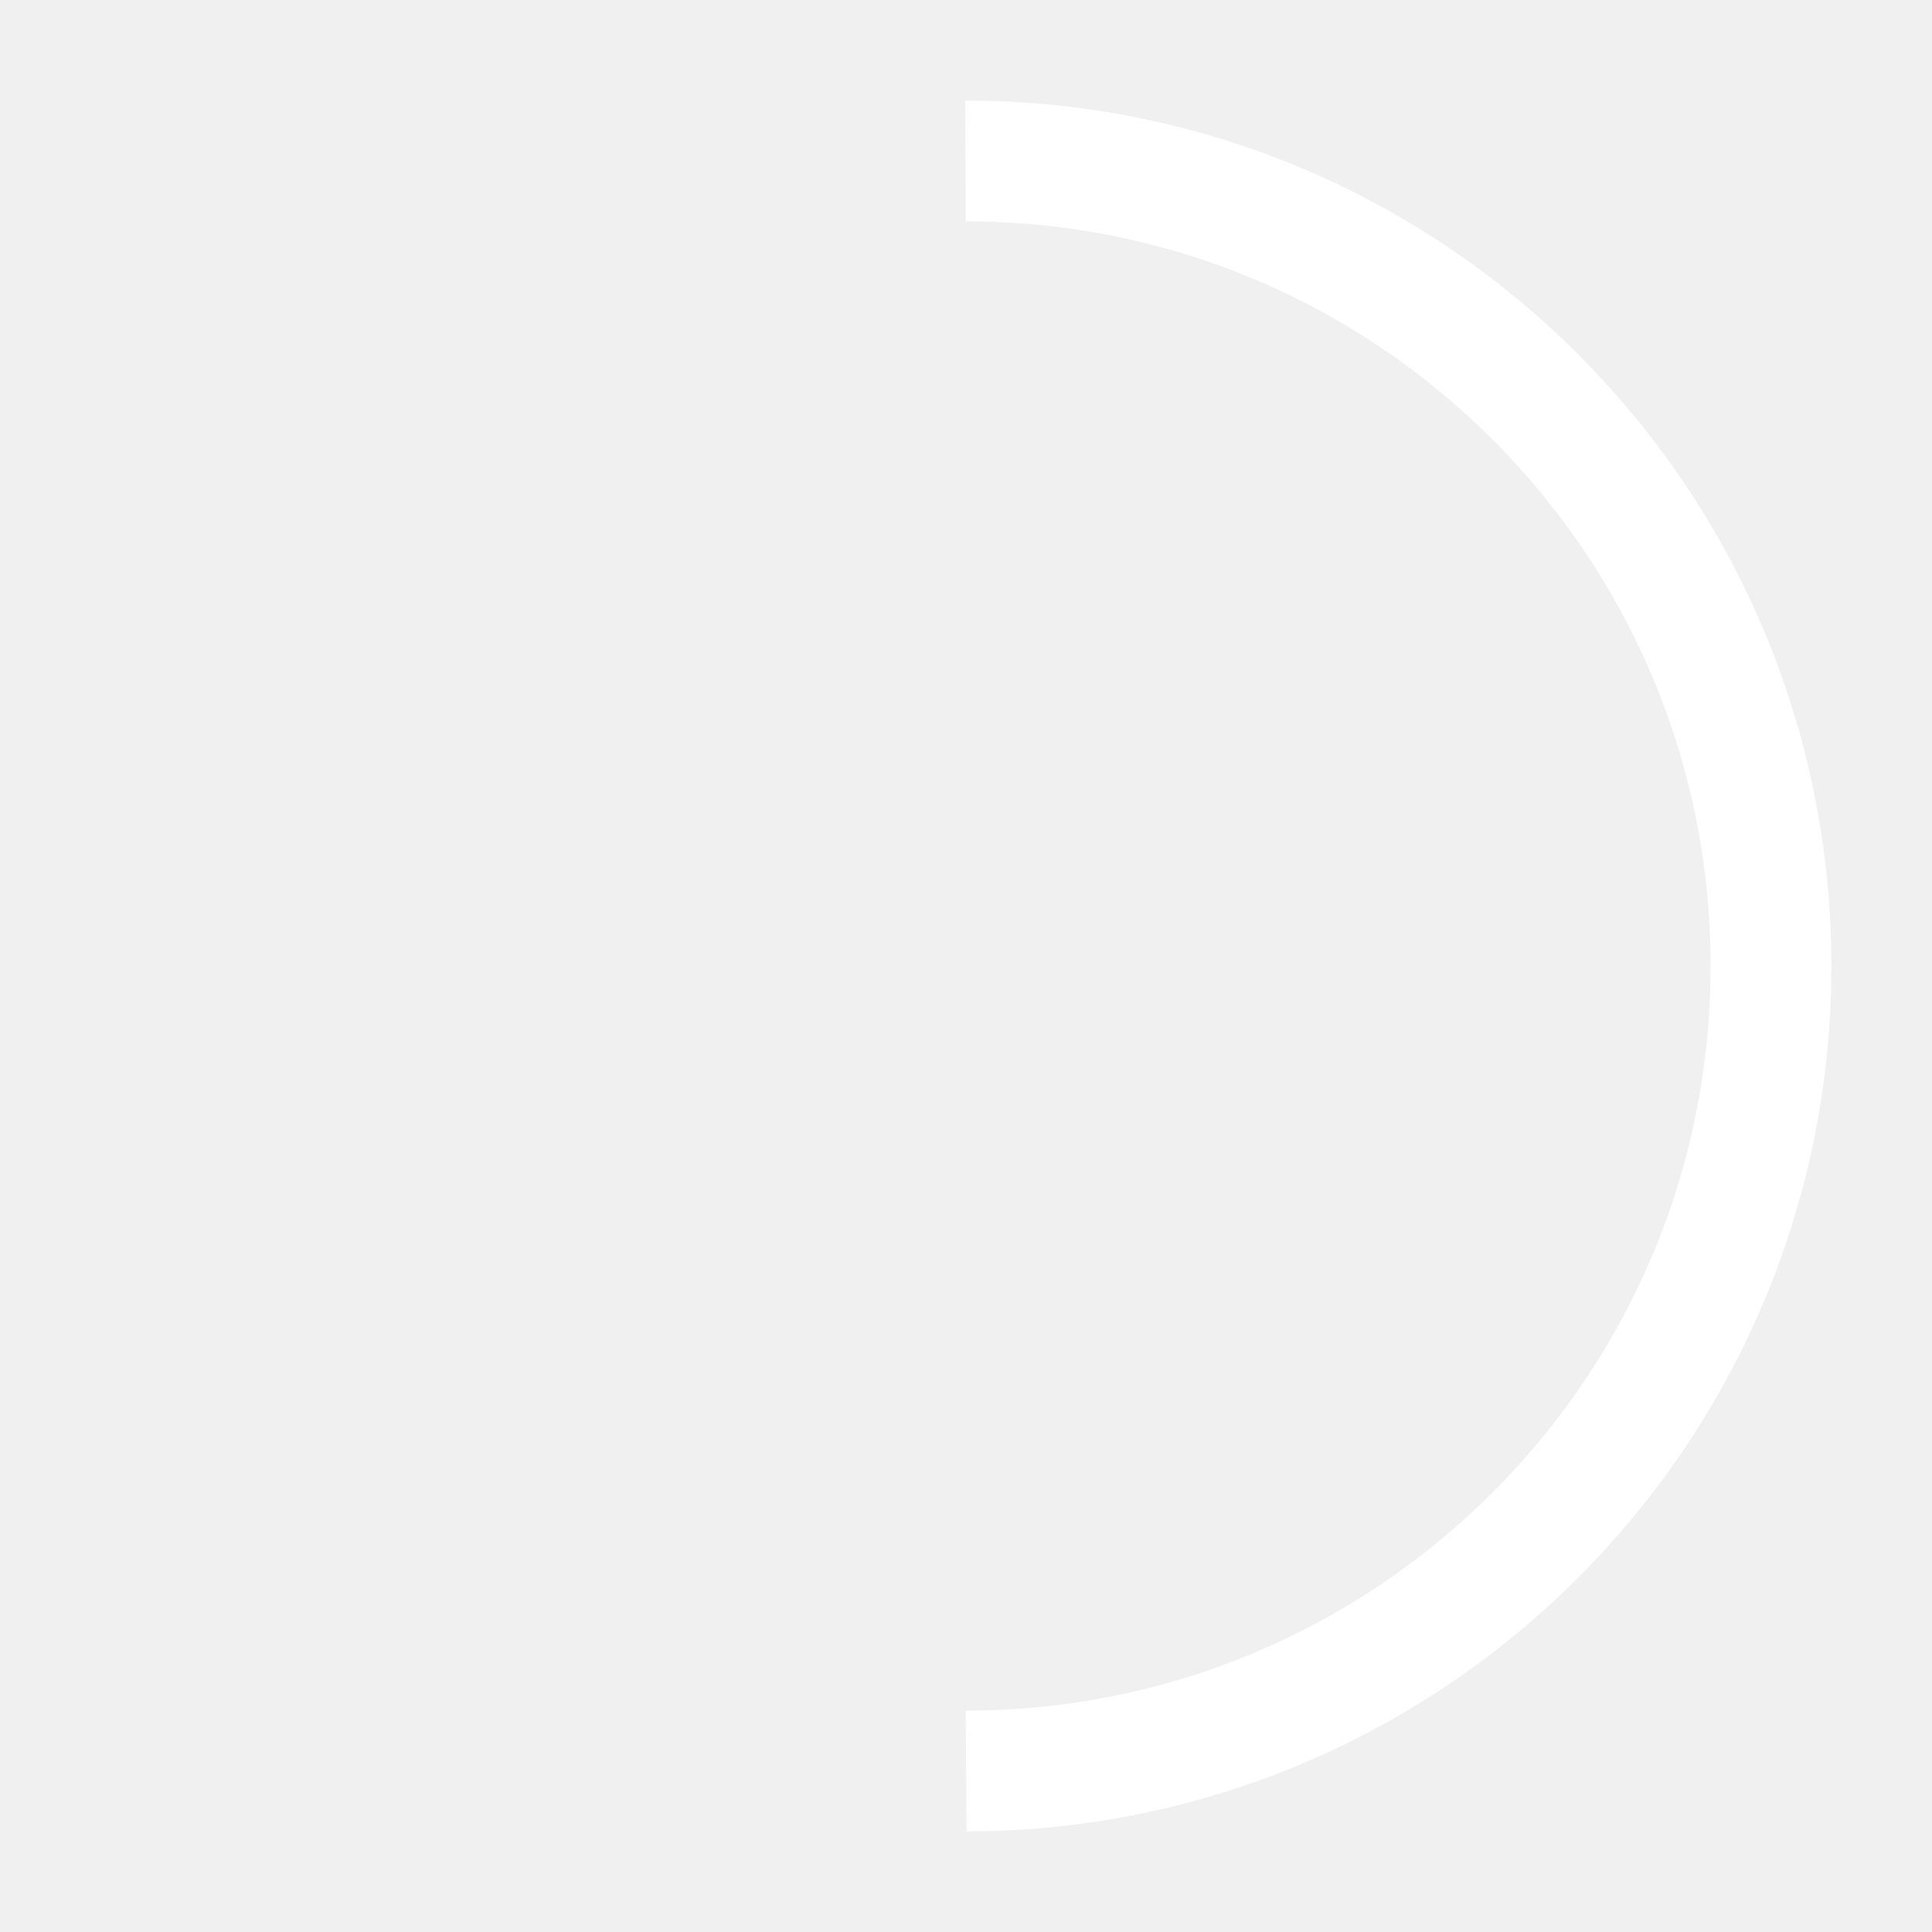
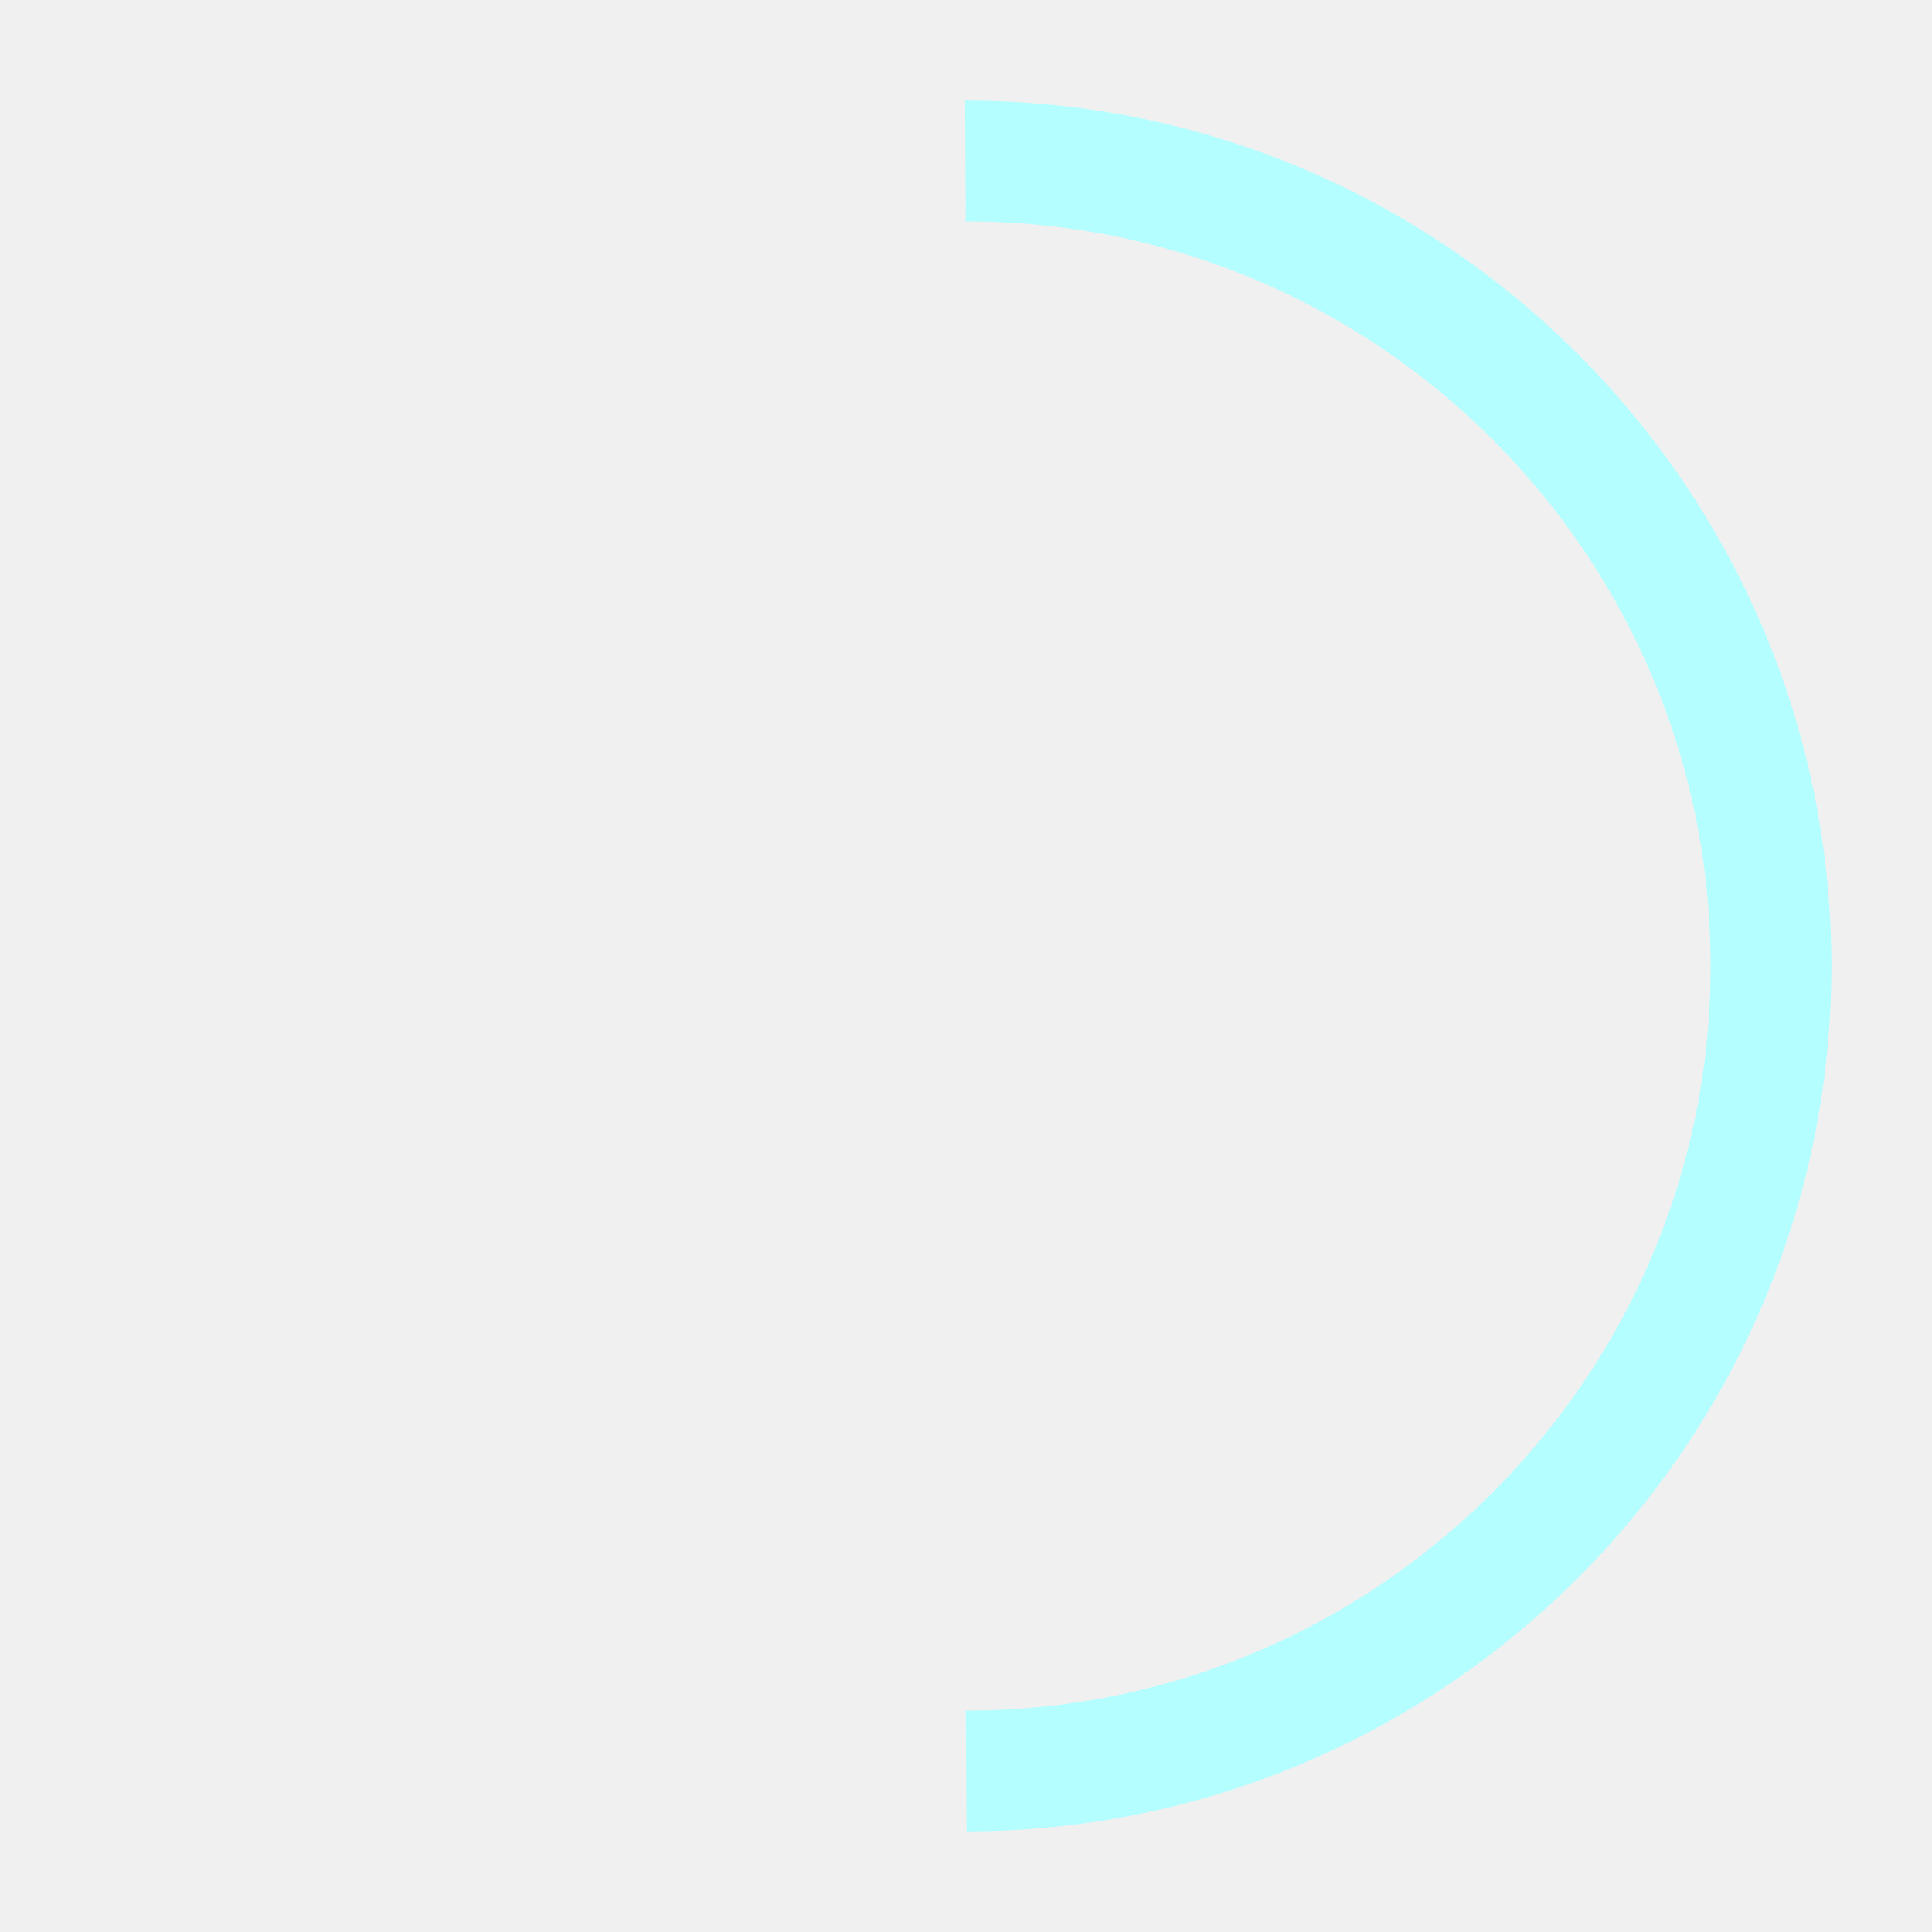
<svg xmlns="http://www.w3.org/2000/svg" width="50" height="50" viewBox="0 0 24 24" fill="none" stroke-width="1.5" stroke-linecap="butt" stroke-linejoin="butt" class="feather feather-circle">
-   <circle cx="12" cy="12" r="10" stroke="rgba(0, 0, 0, 0)" />
-   <circle cx="12" cy="12" r="10" stroke="white" stroke-dasharray="31.416" stroke-dashoffset="15.708" />
+   <circle cx="12" cy="12" r="10" stroke="transparent" />
+   <circle cx="12" cy="12" r="10" stroke="rgb(180, 254, 255)" stroke-dasharray="31.416" stroke-dashoffset="15.708" />
</svg>
